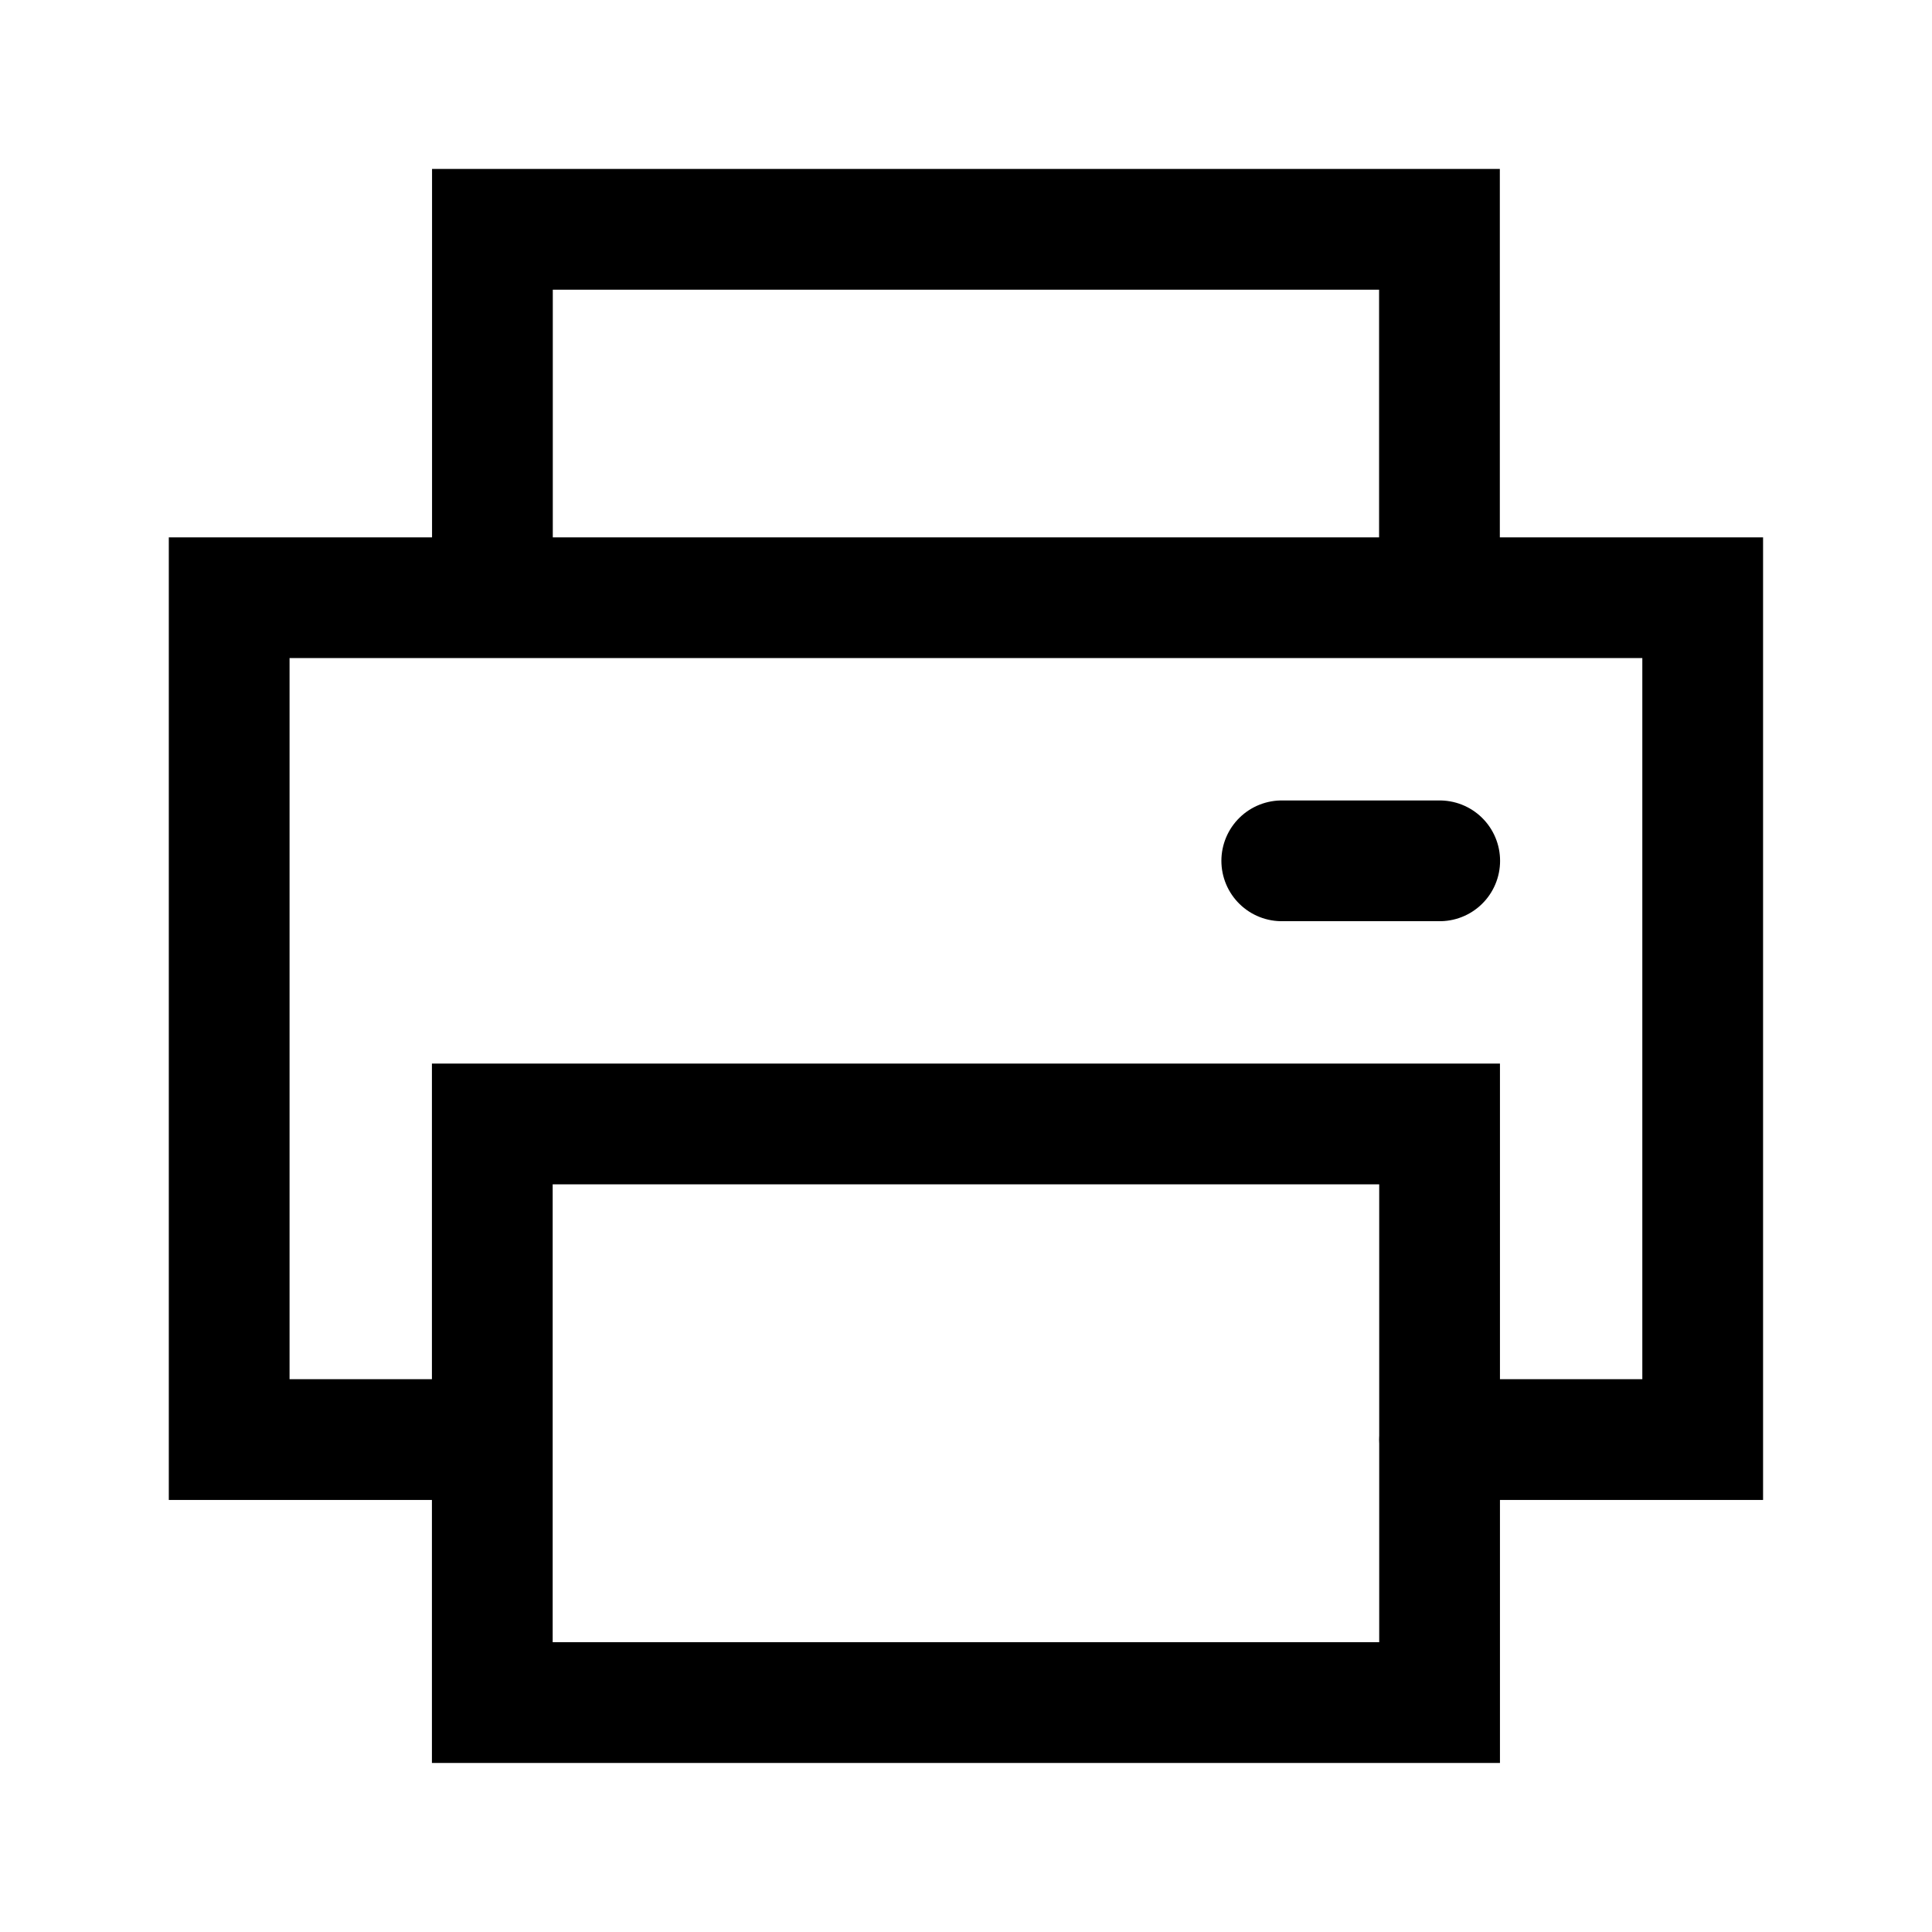
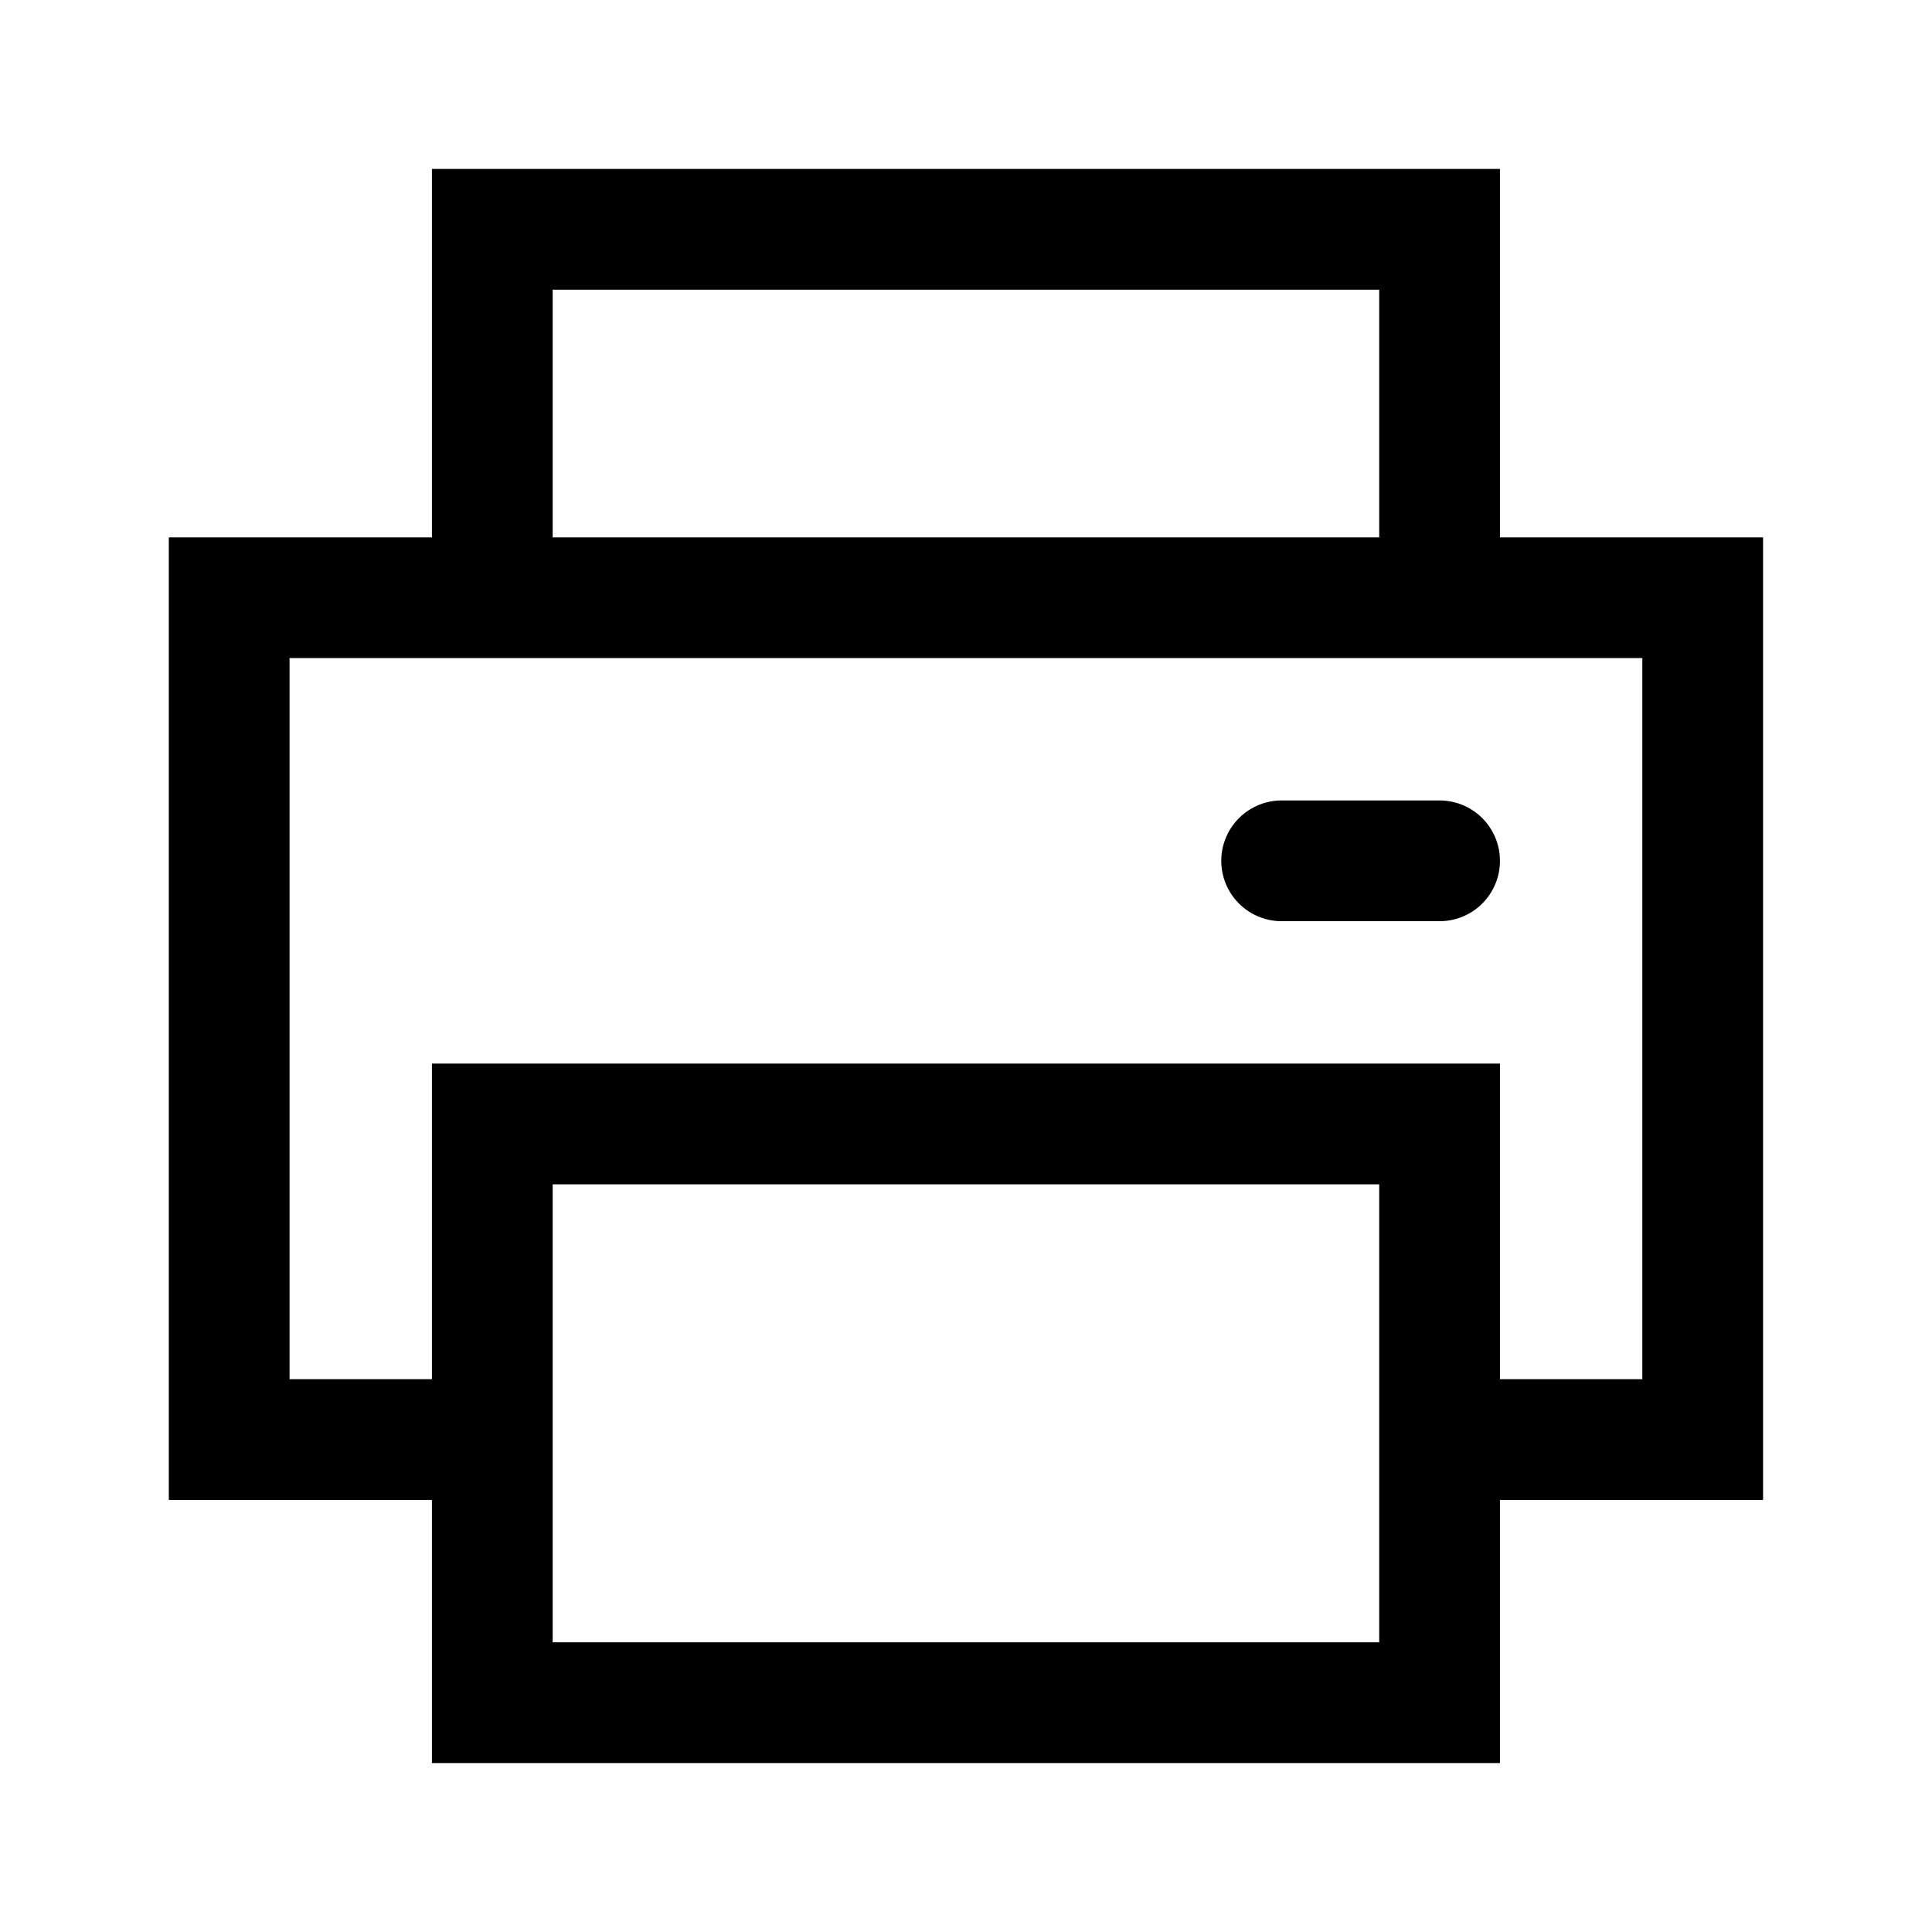
<svg xmlns="http://www.w3.org/2000/svg" width="16" height="16" viewBox="0 0 16 16" fill="none">
-   <path d="M4.077 11.922H1.898V4.95h12.203v6.972h-2.18m0-6.972V1.899H4.078v3.05m6.537 2.18h1.308M4.077 9.308V14.1h7.845V9.308H4.077z" stroke="currentColor" stroke-linecap="round" />
+   <path d="M4.077 11.922H1.898V4.95H14.101V11.922H11.922M11.922 4.95V1.899H4.077V4.95M10.614 7.129H11.922M4.077 9.308V14.101H11.922V9.308H4.077Z" stroke="currentColor" stroke-linecap="round" />
</svg>
